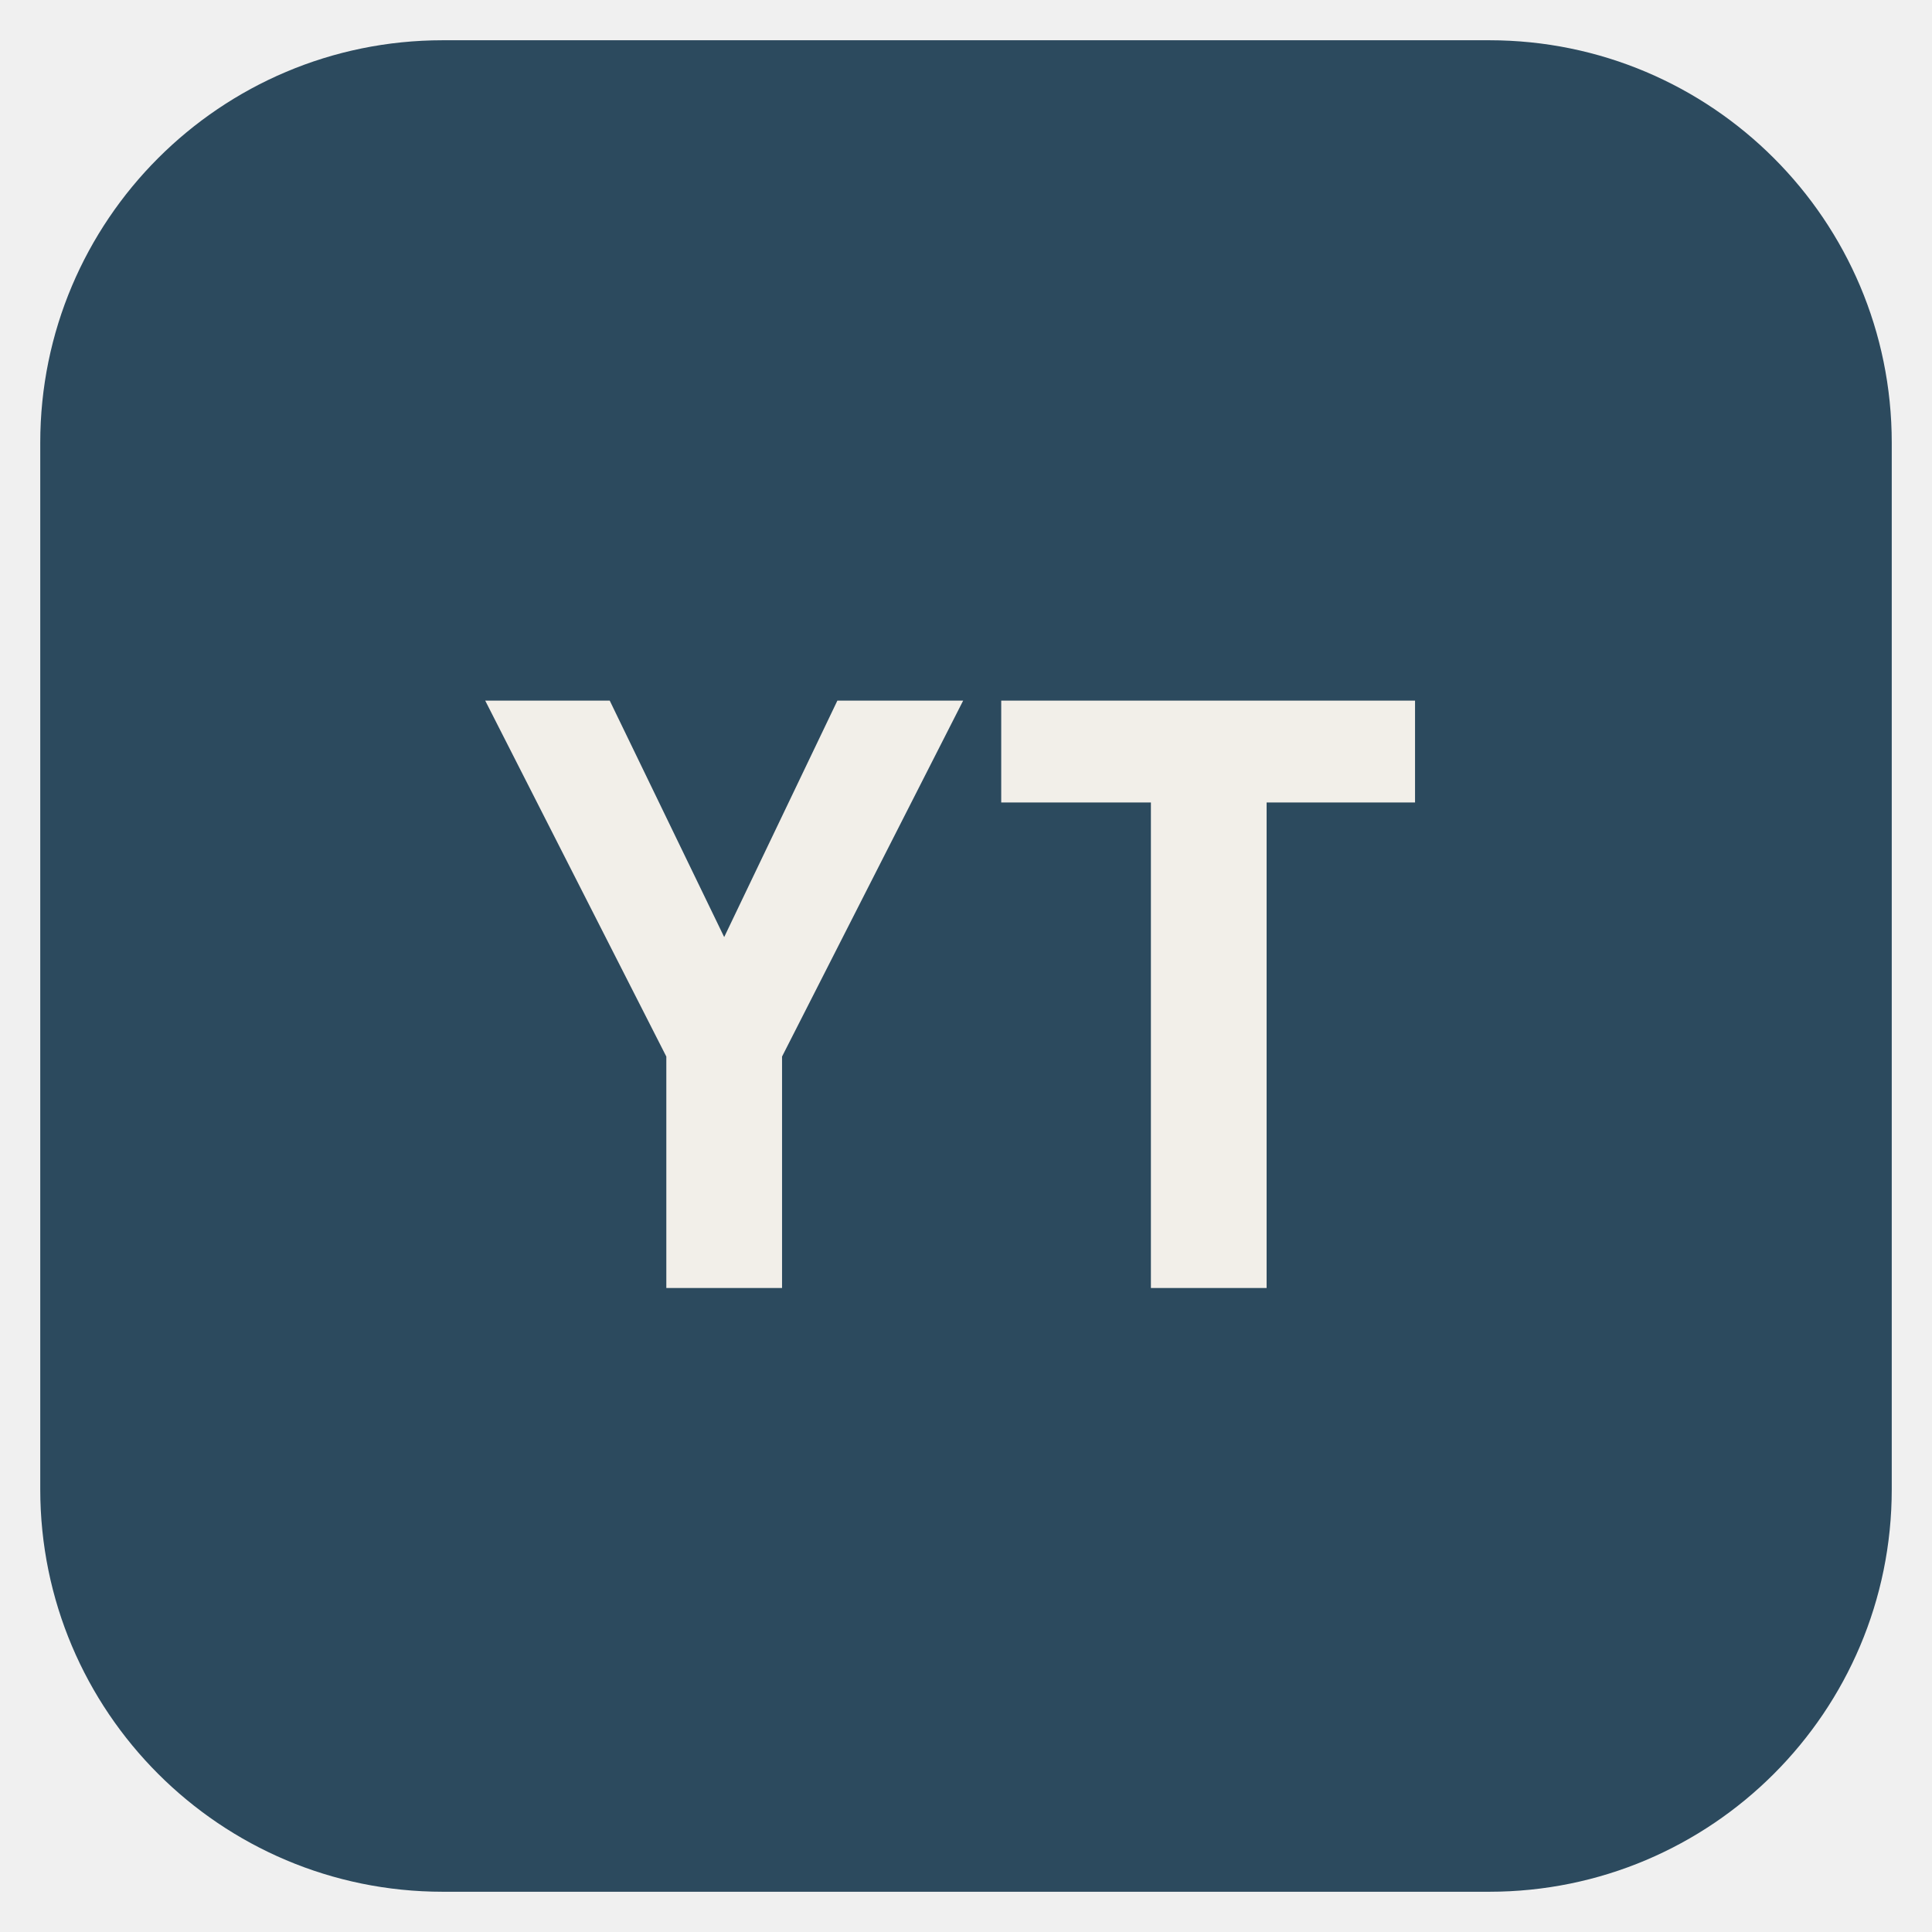
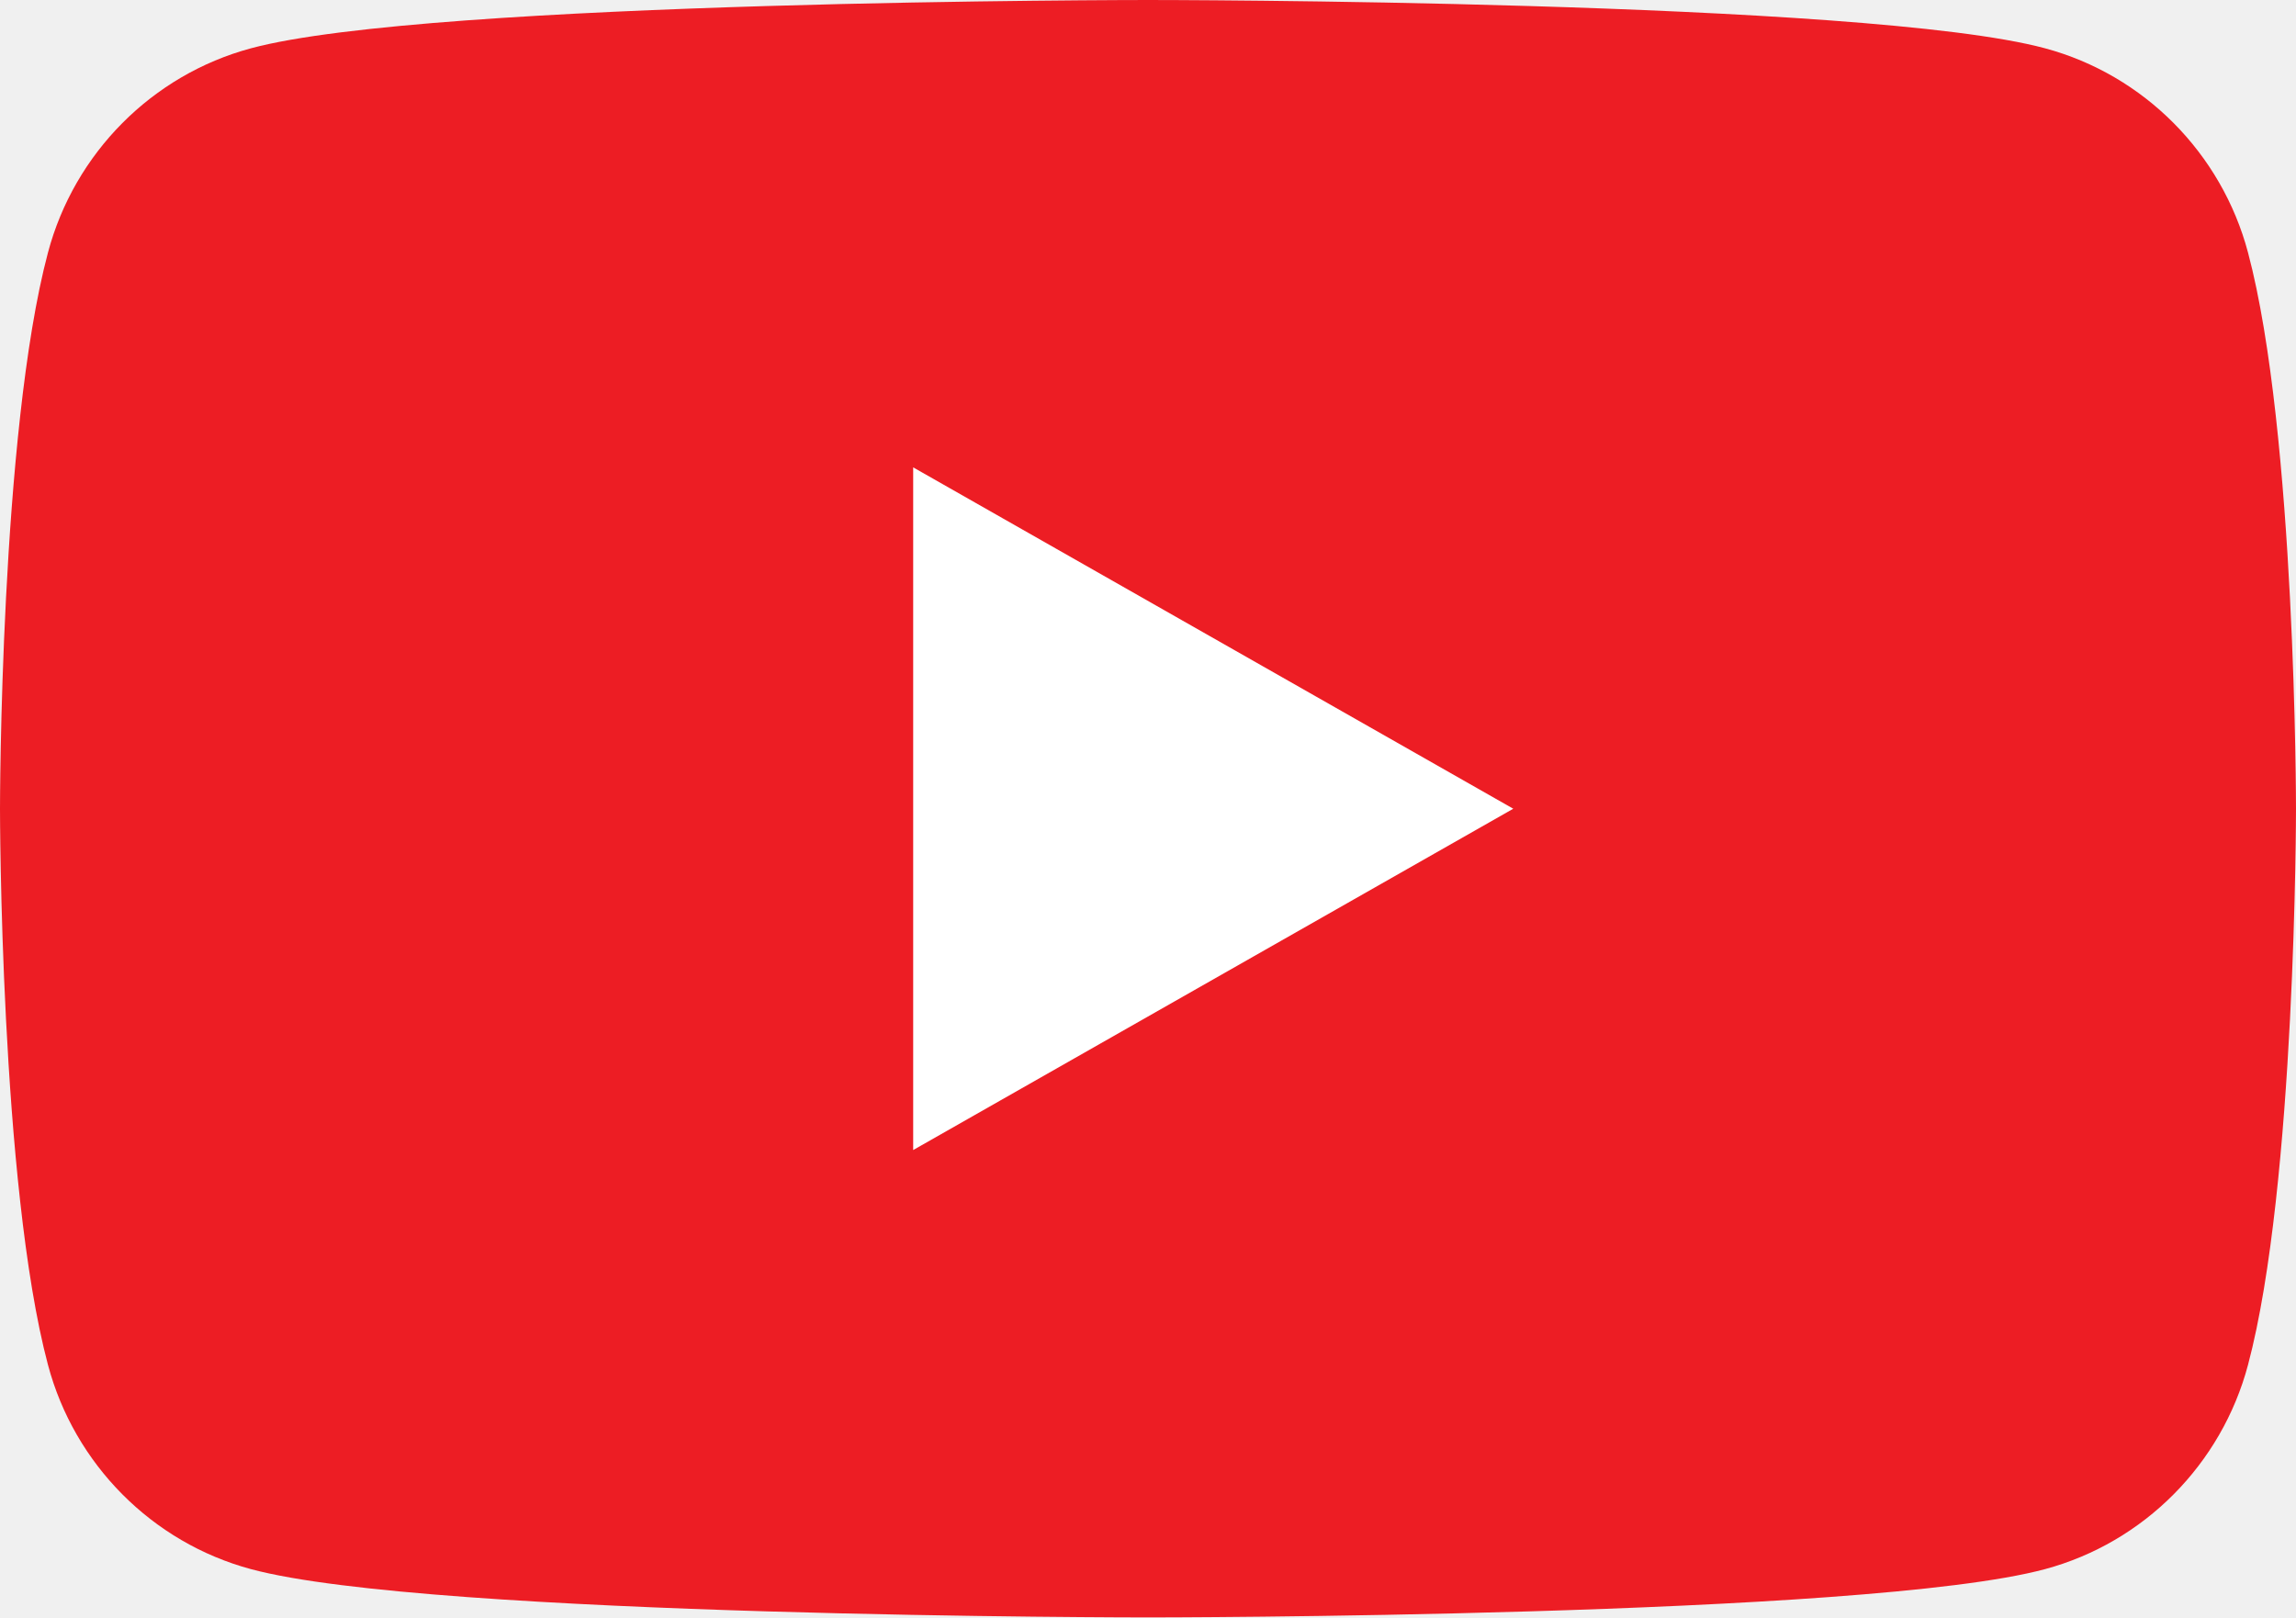
- <svg xmlns="http://www.w3.org/2000/svg" viewBox="0 0 24 24" width="24" height="24" role="img" aria-label="YT (placeholder icon — pending Brandfetch sourcing)">
-   <rect x="0.5" y="0.5" width="23" height="23" rx="5" fill="#2C4A5E" />
-   <text x="12" y="16" font-family="'IBM Plex Mono', monospace" font-size="10" font-weight="700" fill="#F2EFE9" text-anchor="middle">YT</text>
+ <svg xmlns="http://www.w3.org/2000/svg" version="1.1" id="svg2" xml:space="preserve" width="234.667" height="165.333" viewBox="0 0 234.667 165.333">
+   <defs id="defs6">
+  </defs>
+   <g id="g10" transform="matrix(1.333333,0,0,-1.333333,0,165.3333)">
+     <g id="g12" transform="scale(0.1)">
+       <path d="m 1723.22,1046.37 c -20.24,76.22 -79.87,136.24 -155.6,156.61 C 1430.37,1240 880,1240 880,1240 c 0,0 -550.367,0 -687.621,-37.02 C 116.656,1182.61 57.016,1122.59 36.777,1046.37 0,908.227 0,620 0,620 0,620 0,331.777 36.777,193.621 57.016,117.41 116.656,57.391 192.379,37.012 329.633,0 880,0 880,0 c 0,0 550.37,0 687.62,37.012 75.73,20.379 135.36,80.398 155.6,156.609 C 1760,331.777 1760,620 1760,620 c 0,0 0,288.227 -36.78,426.37" style="fill:#ed1d24;fill-opacity:1;fill-rule:nonzero;stroke:none" id="path14">
+    </path>
+       <path d="m 700,358.313 460,261.675 -460,261.7 z" style="fill:#ffffff;fill-opacity:1;fill-rule:nonzero;stroke:none" id="path16">
+    </path>
+     </g>
+   </g>
</svg>
